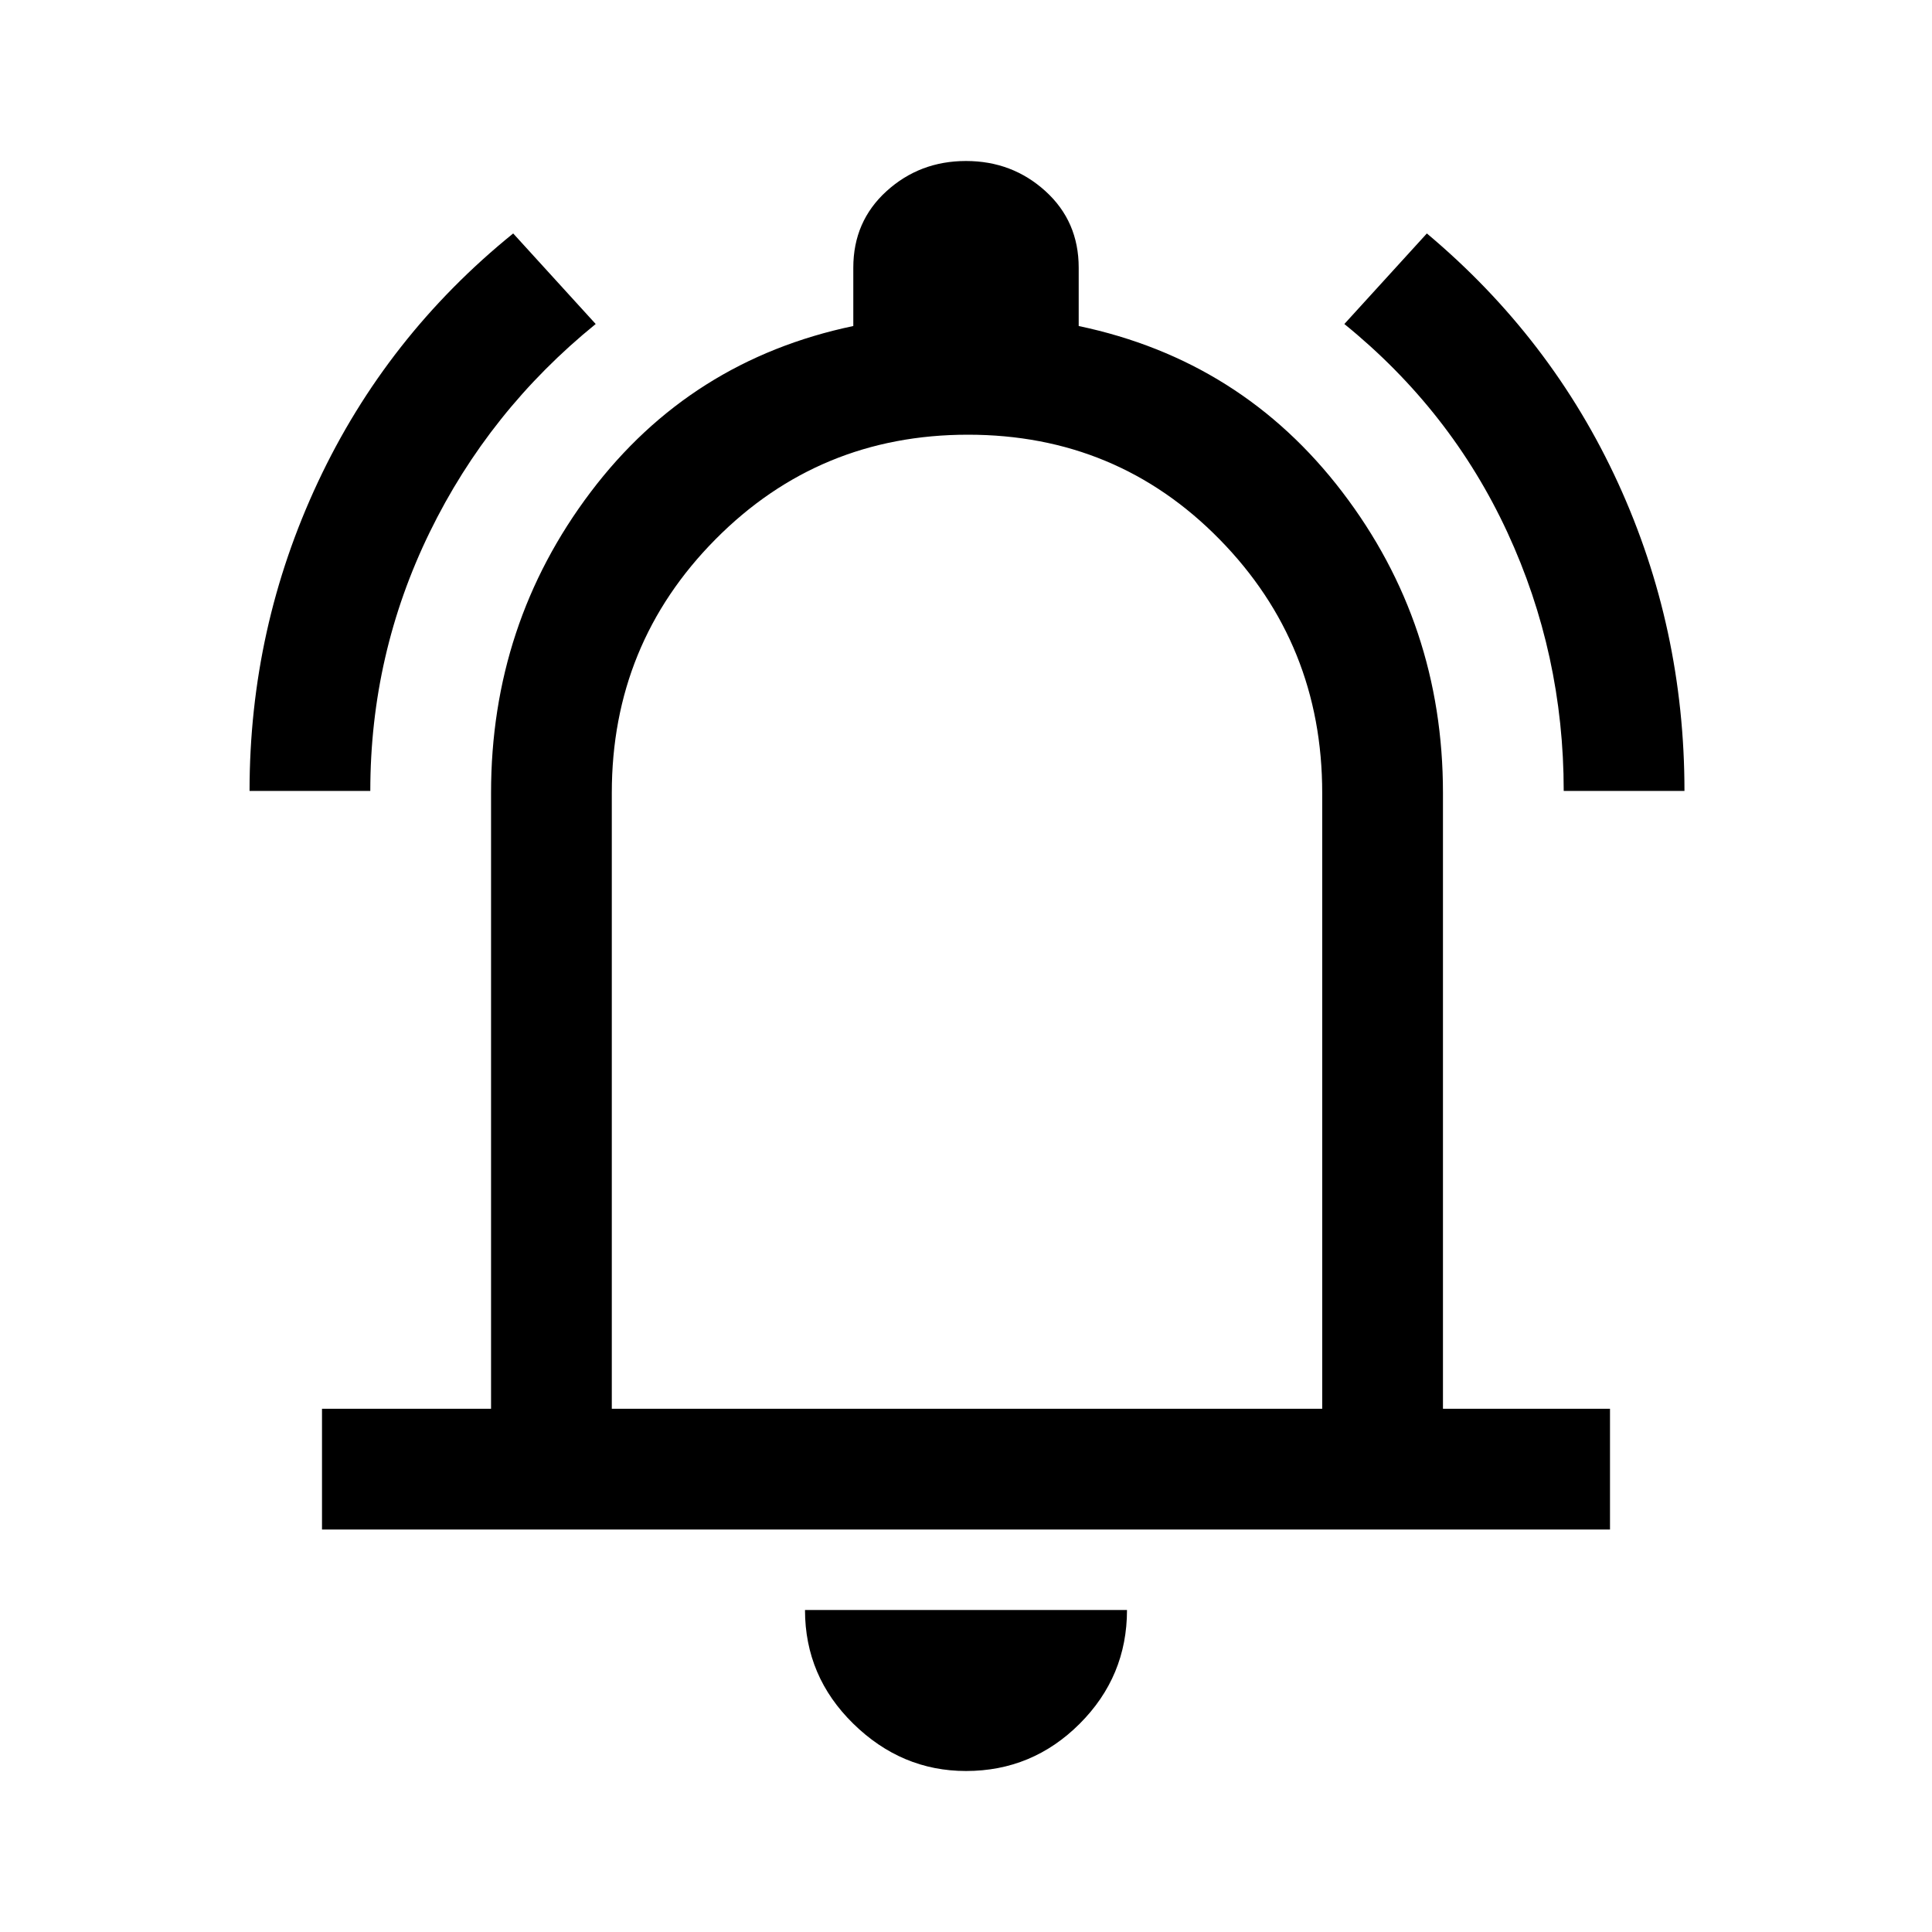
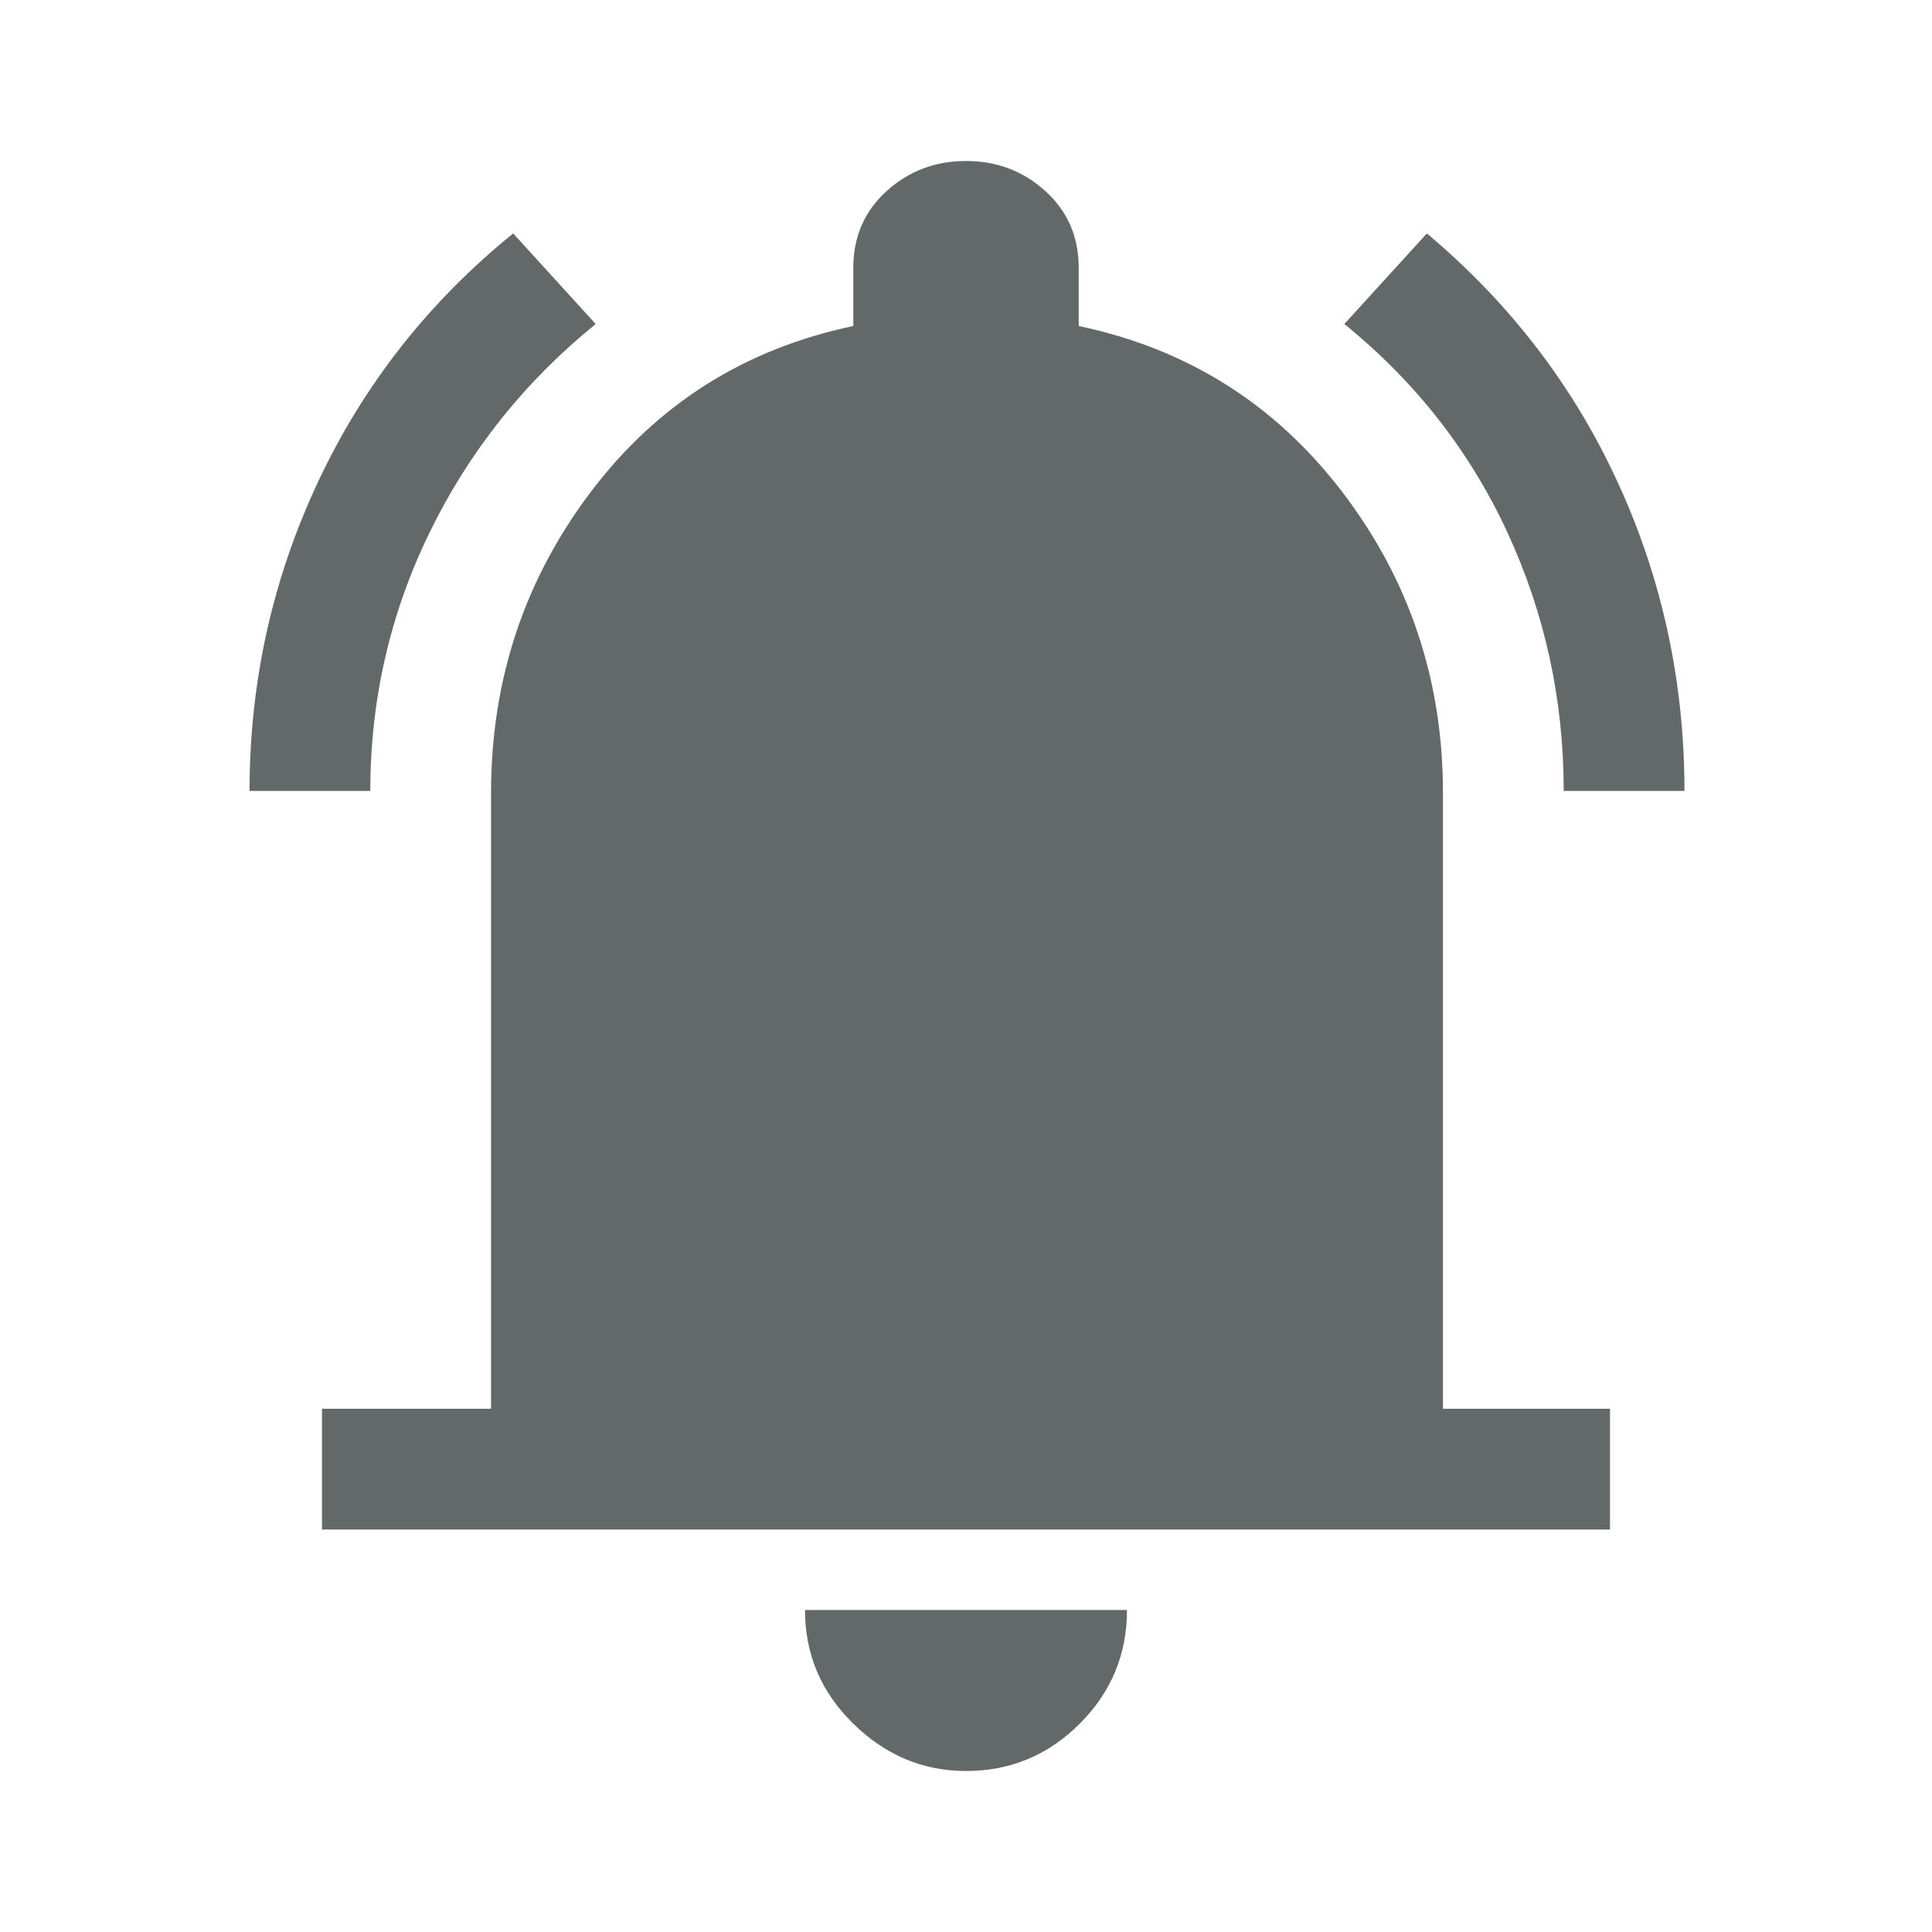
<svg xmlns="http://www.w3.org/2000/svg" height="48" viewBox="0 96 960 960" width="48">
-   <path d="M124 489q0-81 34-153.5T255 212l41 45q-53 43-82.5 103.5T184 489h-60Zm653 0q0-68-28-128.5T668 257l41-45q62 52 95 124t33 153h-60ZM160 856v-60h84V490q0-84 49.5-149.5T424 258v-29q0-23 16.5-38t39.5-15q23 0 39.5 15t16.5 38v29q81 17 131 82.5T717 490v306h83v60H160Zm320-295Zm0 415q-32 0-56-23.5T400 896h160q0 33-23.5 56.5T480 976ZM304 796h353V490q0-74-51-126t-125-52q-74 0-125.5 52T304 490v306Z" />
+   <path d="M124 489q0-81 34-153.5T255 212l41 45q-53 43-82.5 103.5T184 489h-60Zm653 0q0-68-28-128.5T668 257l41-45q62 52 95 124t33 153h-60ZM160 856v-60h84V490q0-84 49.5-149.5T424 258v-29q0-23 16.5-38t39.5-15q23 0 39.5 15t16.5 38v29q81 17 131 82.5T717 490v306h83v60H160Zm320 120q-32 0-56-23.5T400 896h160q0 33-23.5 56.5T480 976Z" fill="#626968ff" />
</svg>
